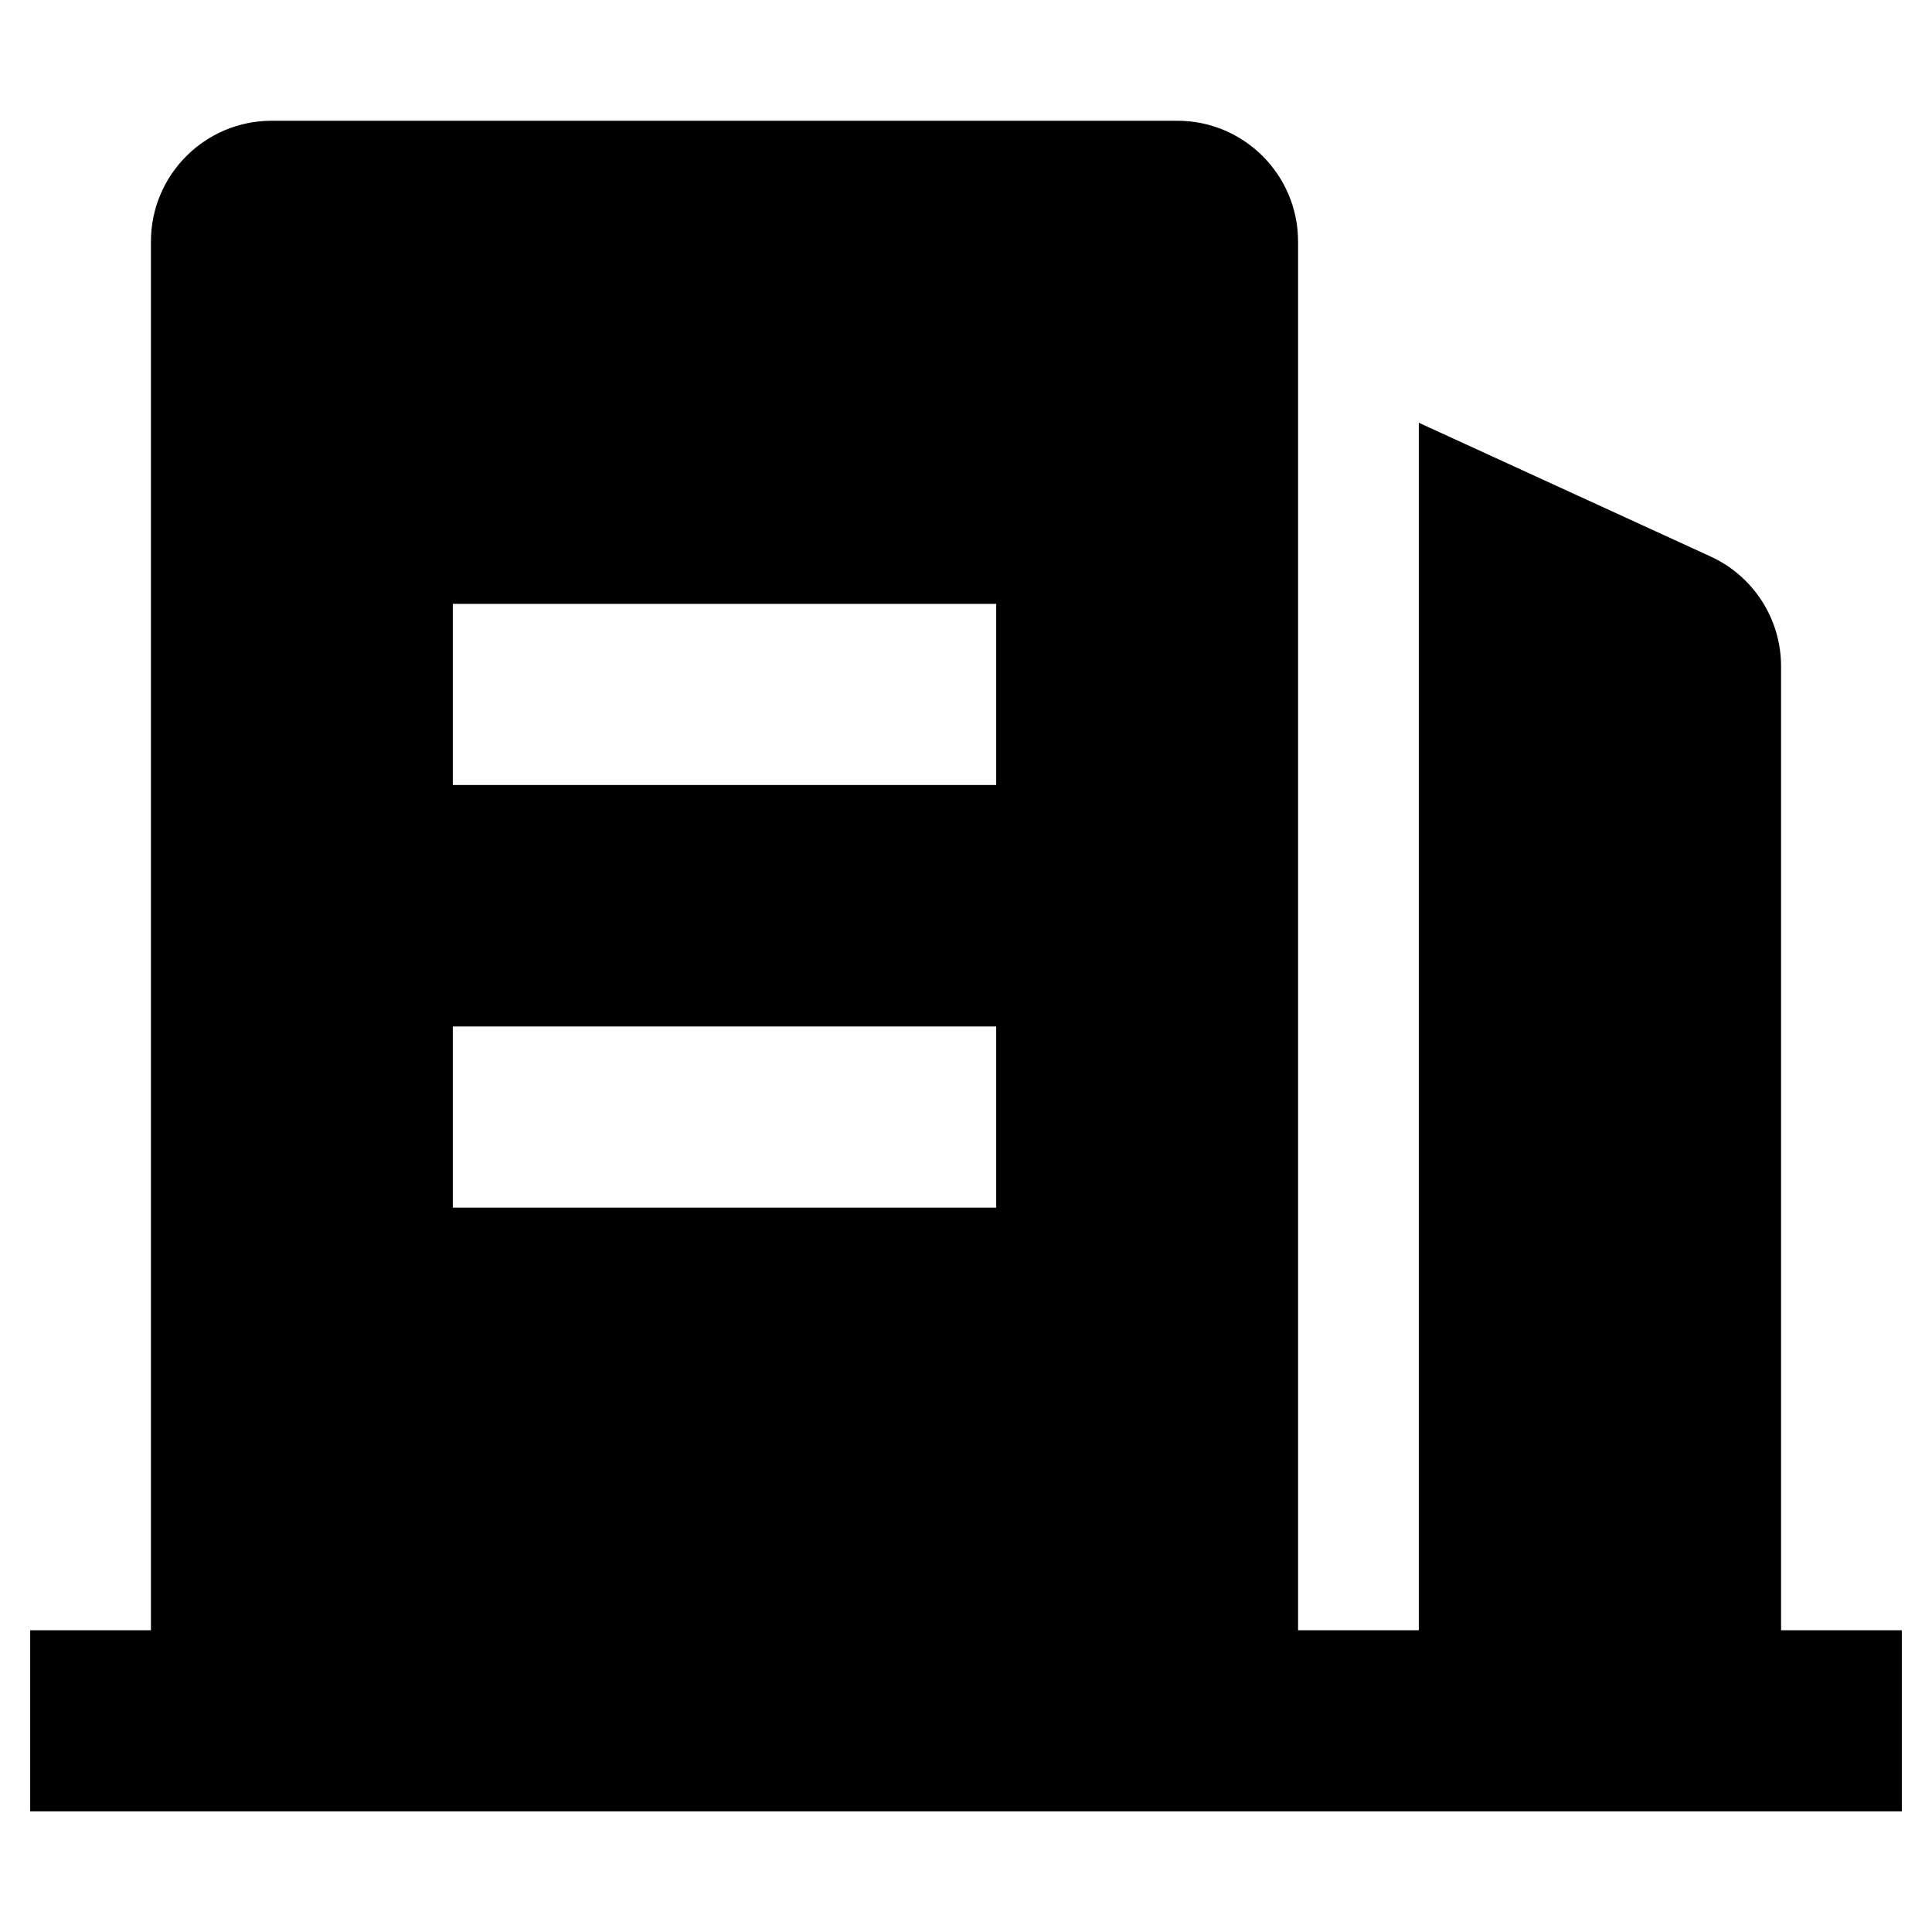
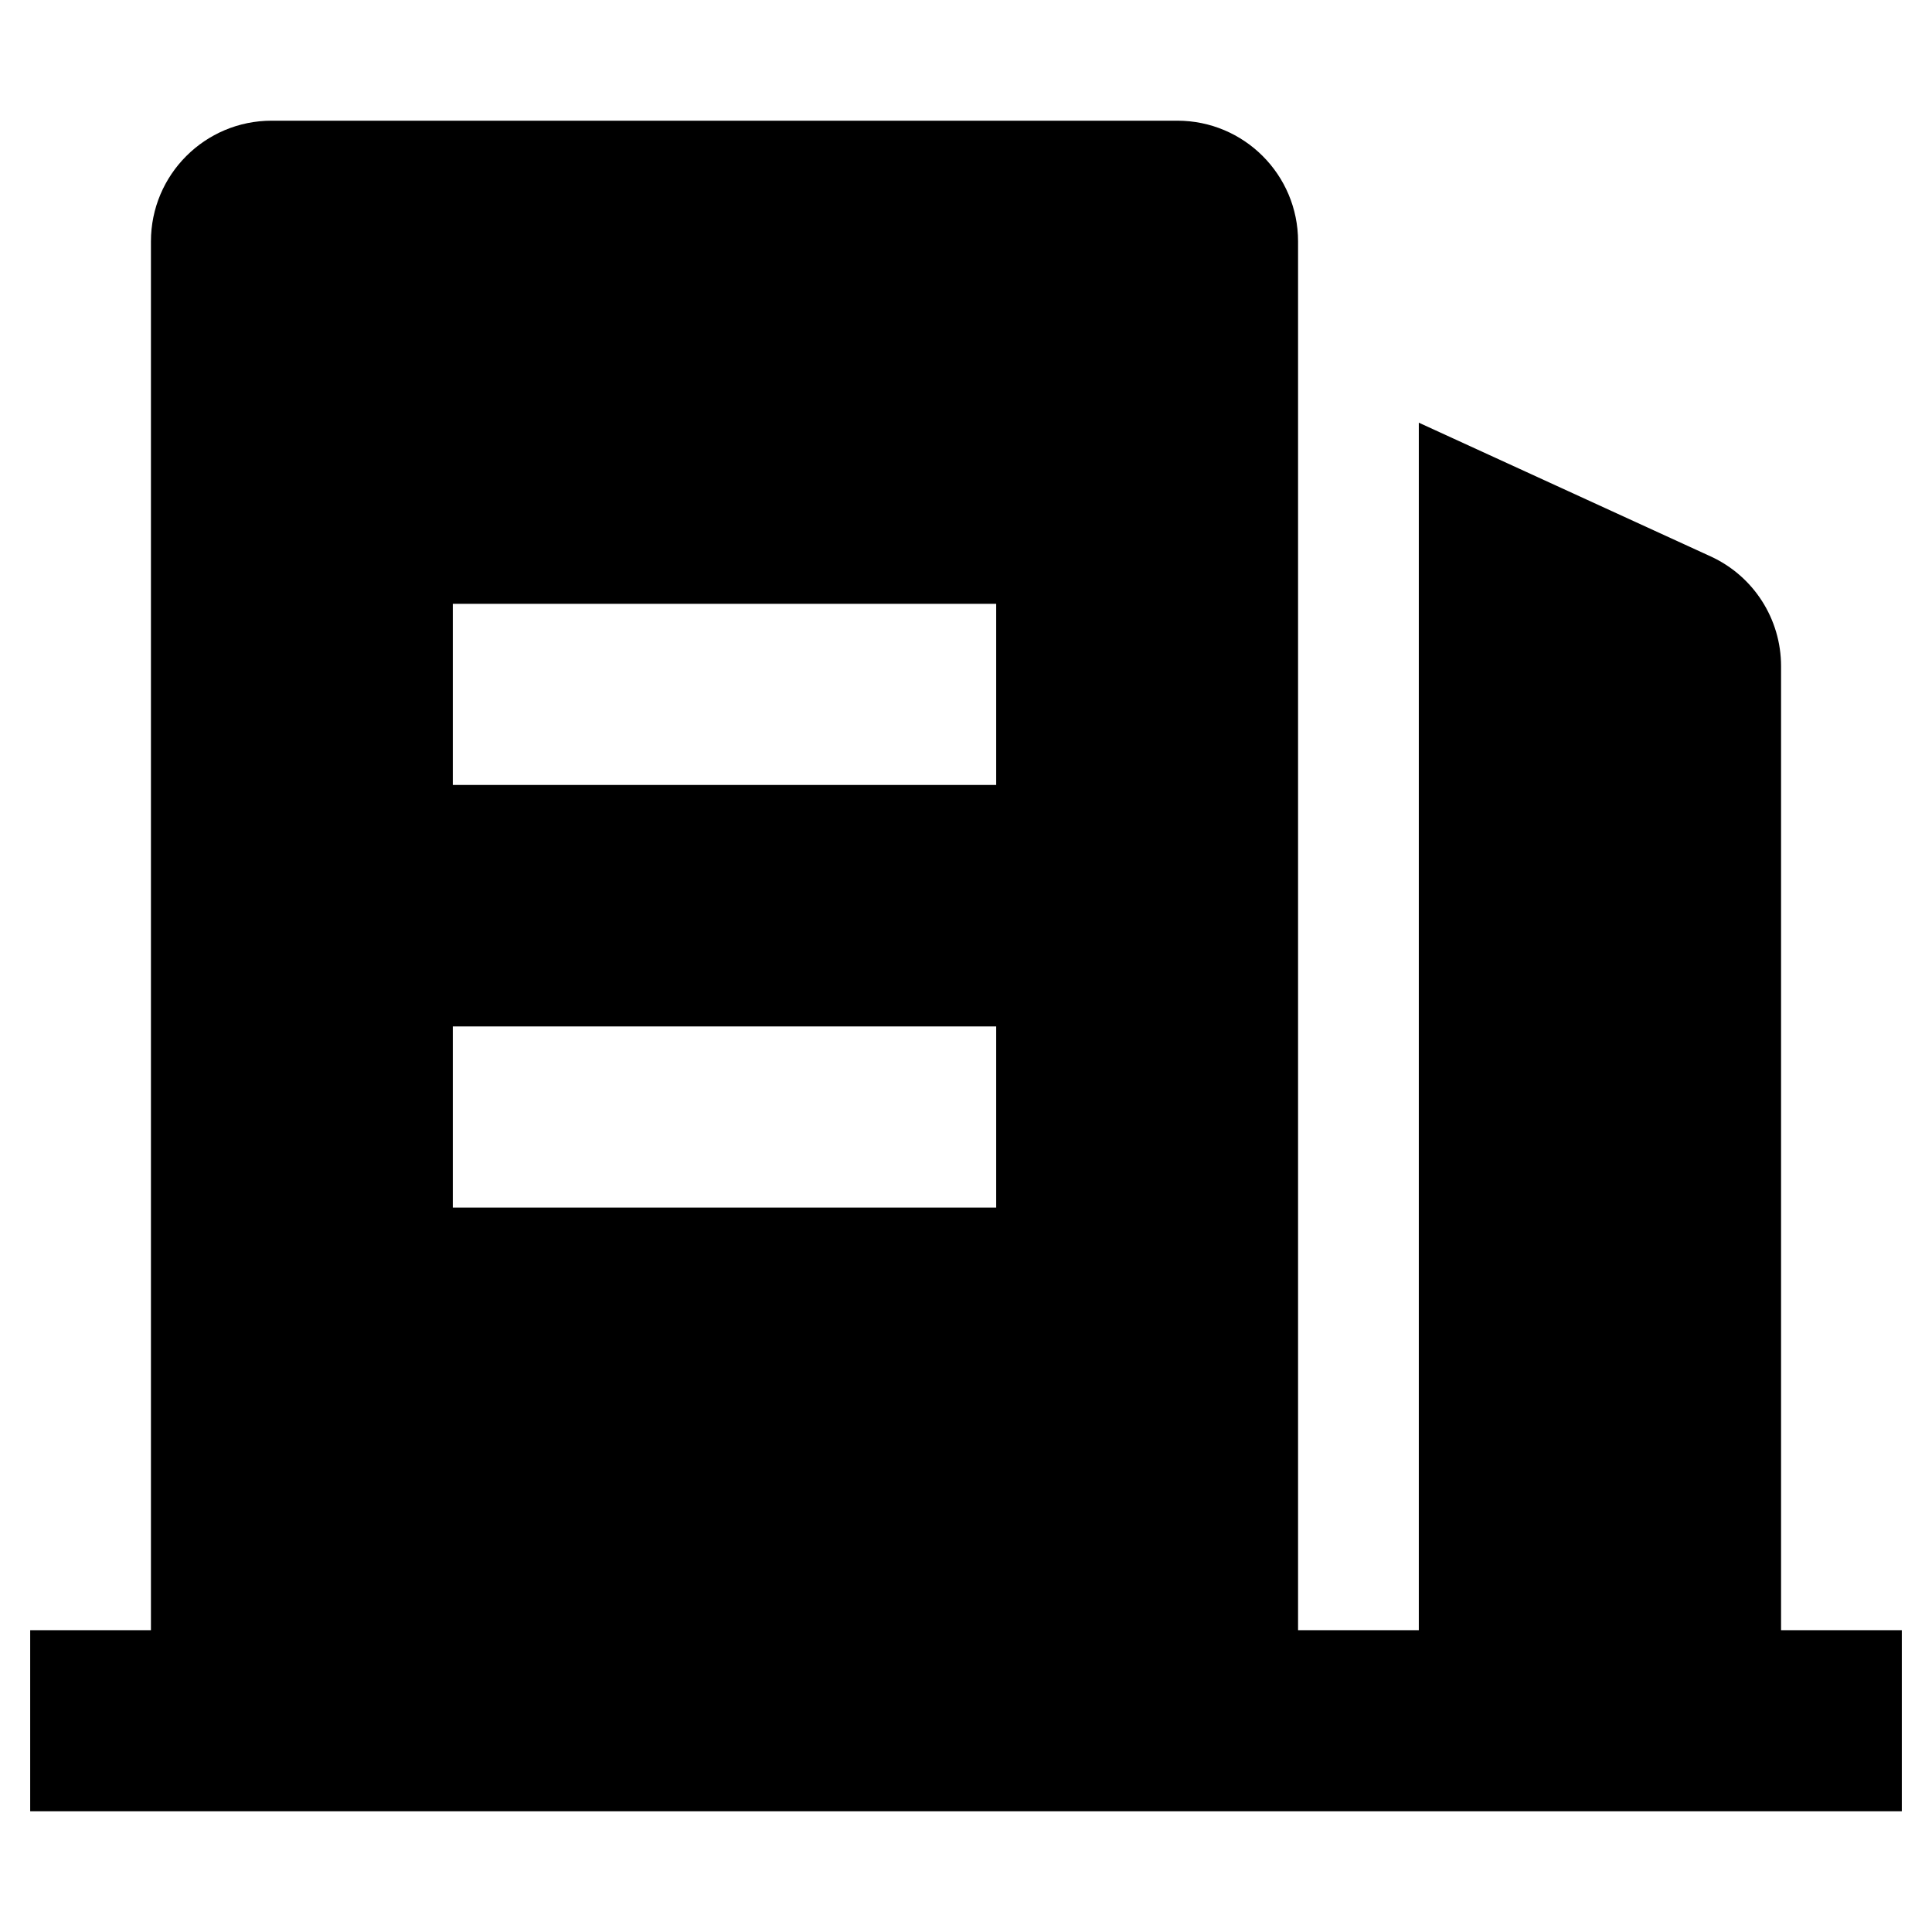
- <svg xmlns="http://www.w3.org/2000/svg" width="16" height="16" viewBox="0 0 16 16" fill="none">
-   <path d="M11.75 3.501L14.167 4.609C14.522 4.772 14.75 5.127 14.75 5.518V14.501L11.75 14.501V3.501Z" fill="currentColor" />
-   <path d="M0.25 13.501L15.75 13.501V15.001H0.25V13.501Z" fill="currentColor" />
-   <path d="M9.75 1C10.302 1 10.75 1.448 10.75 2V14.501H1.25V2C1.25 1.448 1.698 1 2.25 1H9.75ZM3.75 8.501V10.001H8.25V8.501H3.75ZM3.75 6.501H8.25V5.001H3.75V6.501Z" fill="currentColor" />
+ <svg xmlns="http://www.w3.org/2000/svg" width="32" height="32" viewBox="0 0 32 32" fill="none">
+   <path fill-rule="evenodd" clip-rule="evenodd" d="M19.5 1.999C20.605 1.999 21.5 2.894 21.5 3.999V27.001H23.5V7.001L28.334 9.216C29.045 9.542 29.5 10.252 29.5 11.034V27.001H31.5V30.001H0.5V27.001H2.5V3.999C2.5 2.894 3.395 1.999 4.5 1.999H19.5ZM7.5 20.001H16.5V17.001H7.5V20.001ZM7.5 13.001H16.5V10.001H7.5V13.001Z" fill="black" />
</svg>
